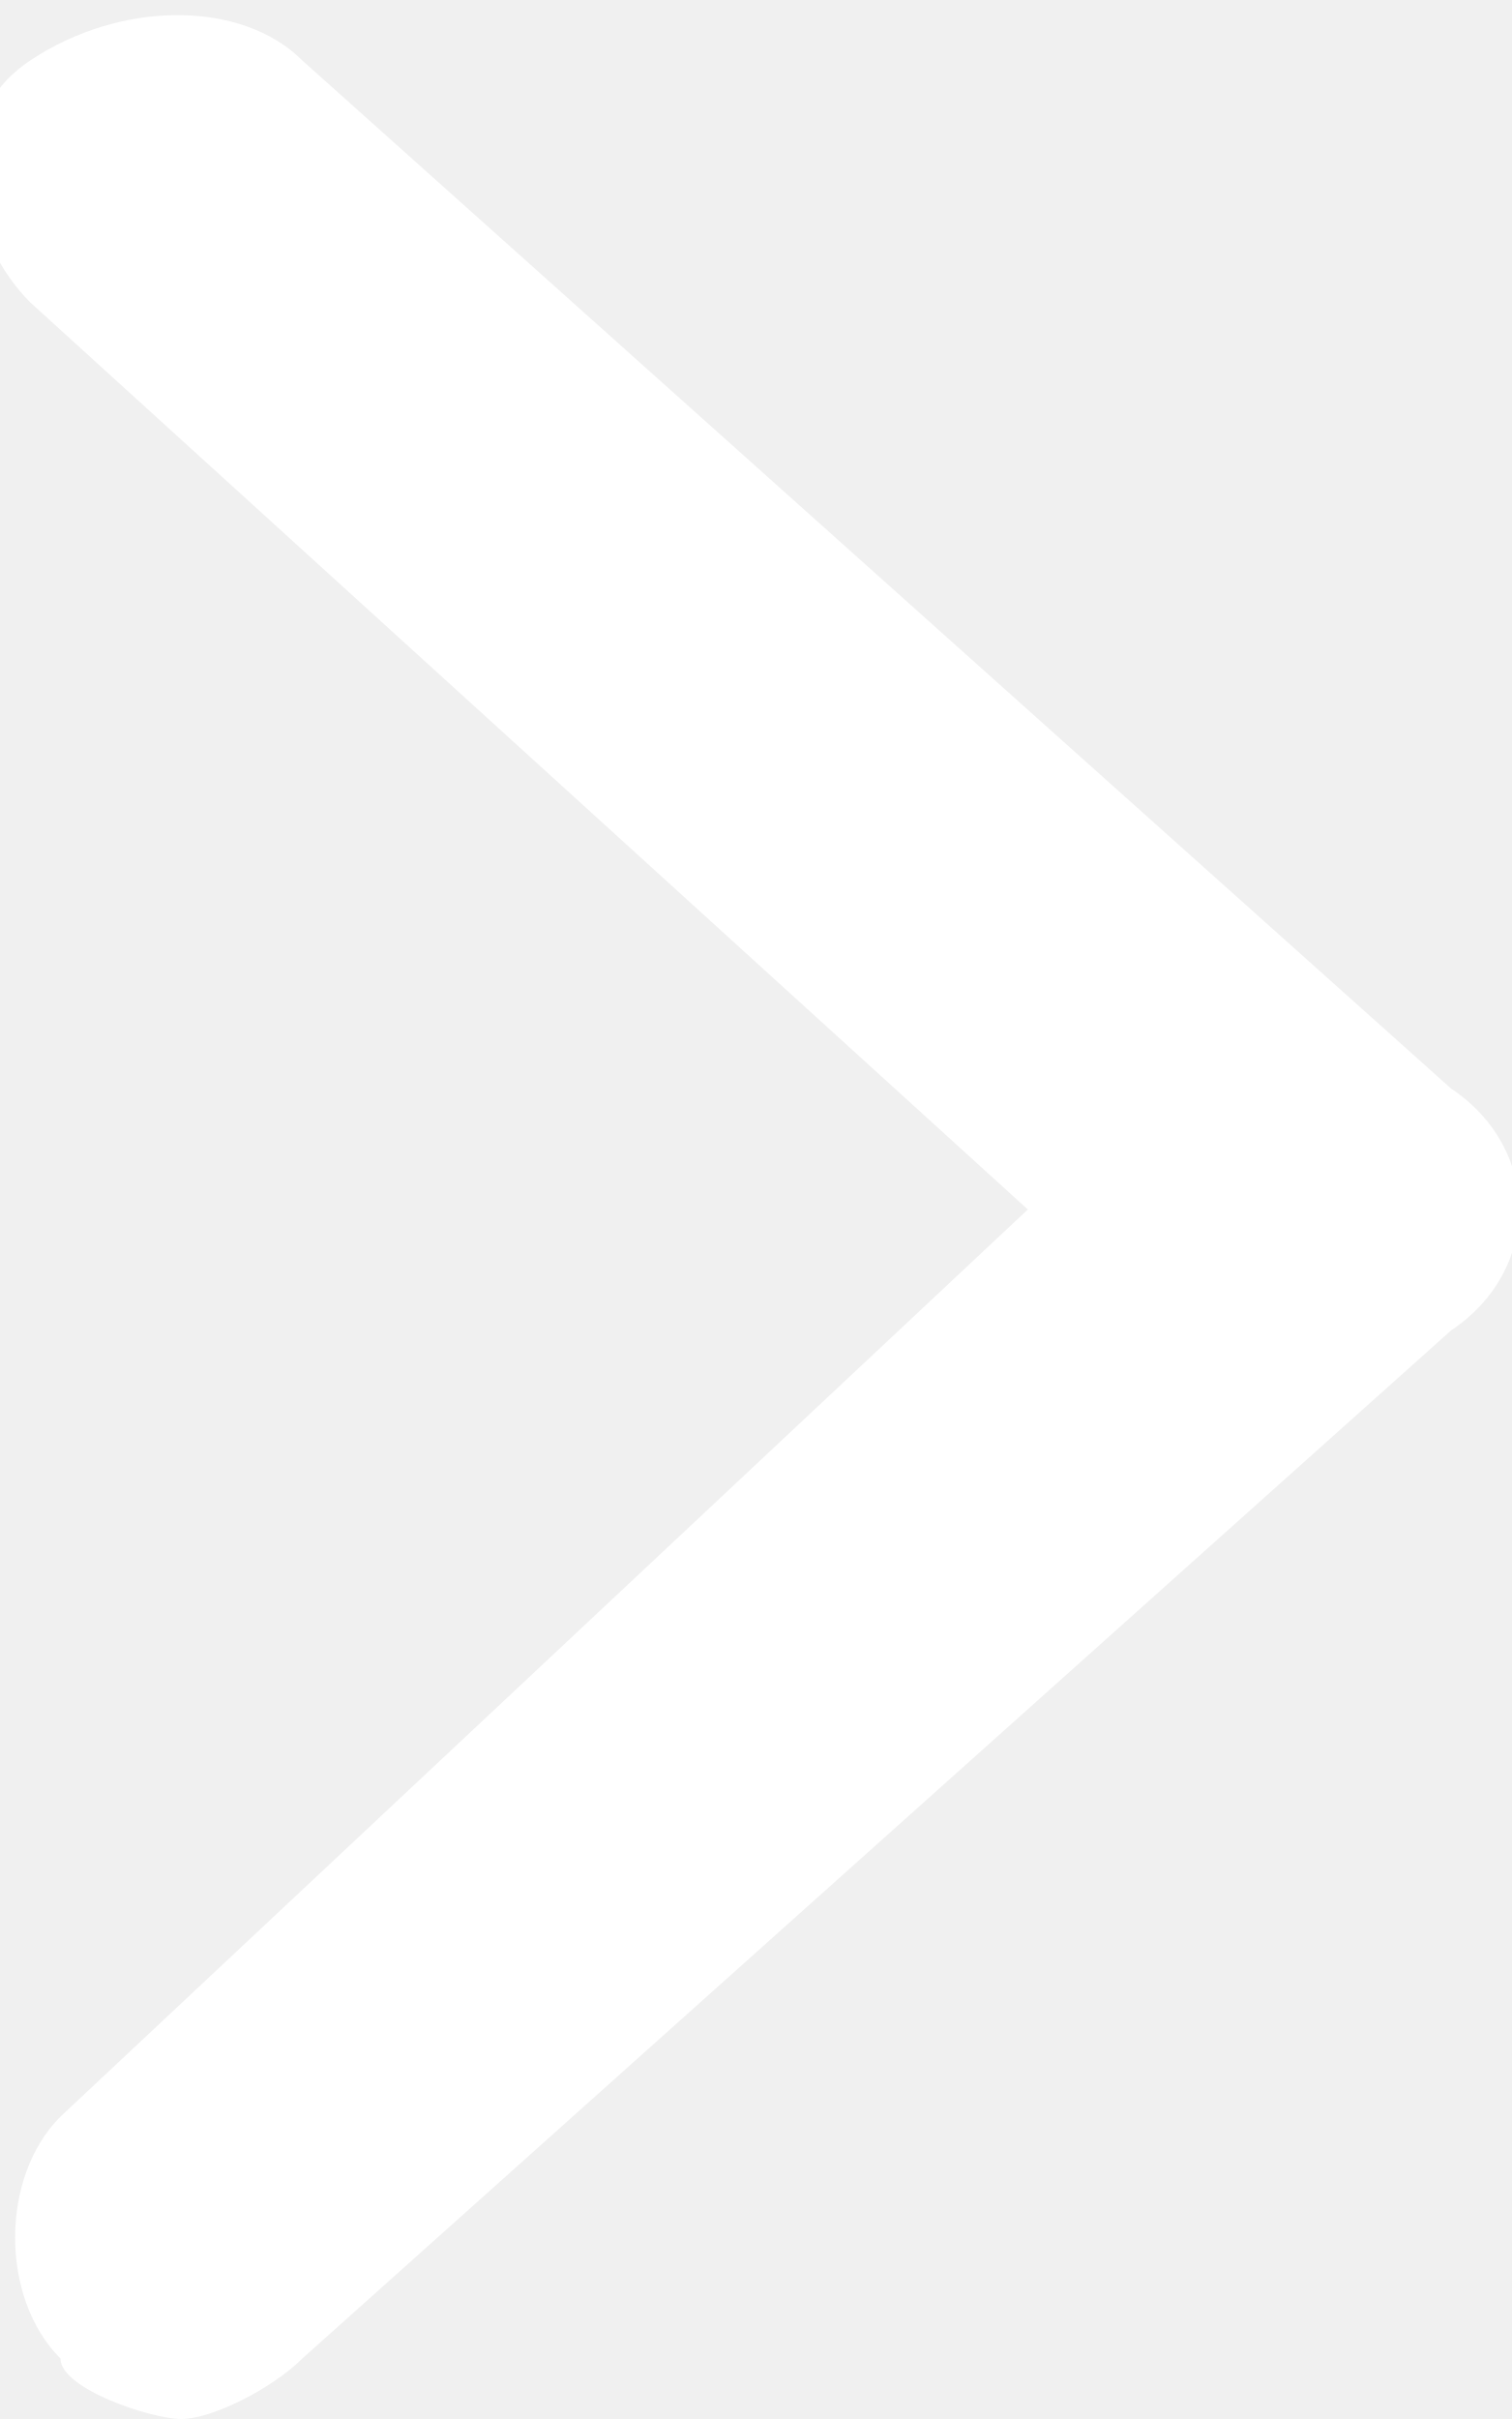
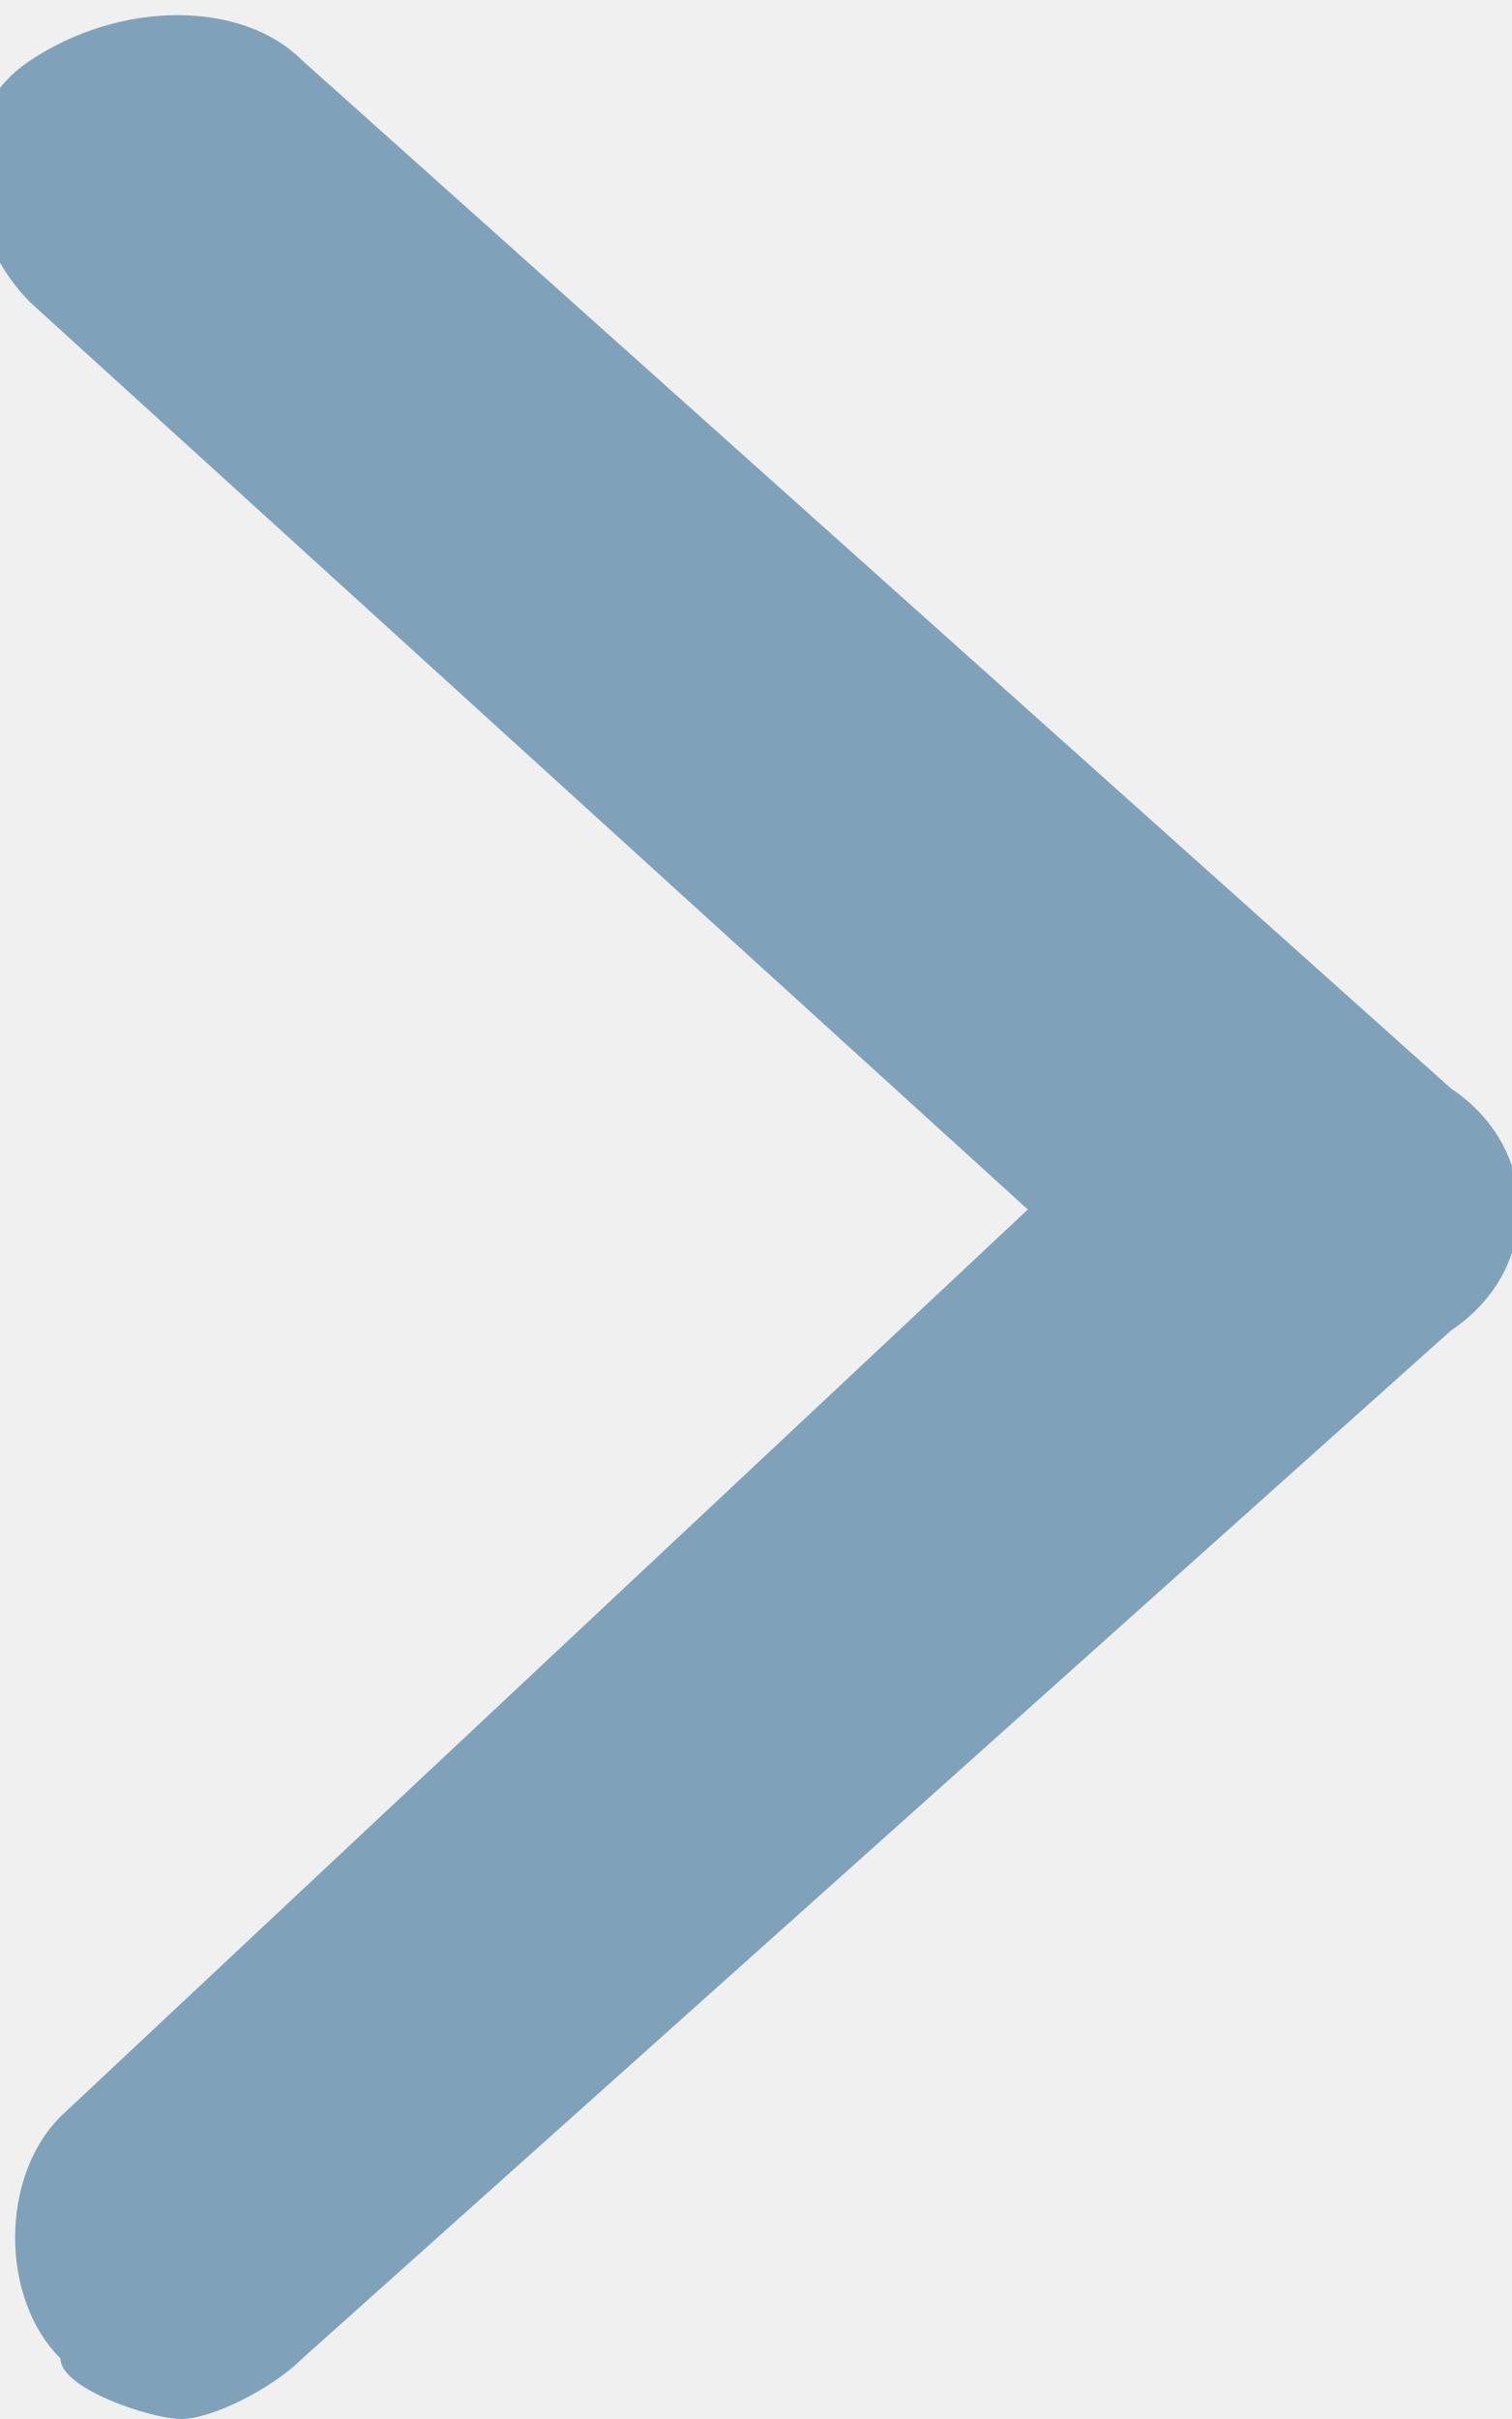
<svg xmlns="http://www.w3.org/2000/svg" width="5" height="8" viewBox="0 0 5 8" fill="none">
-   <path d="M4.8 3.6L1 0.2C0.8 4.88311e-05 0.4 4.88311e-05 0.1 0.2C-0.2 0.4 -0.1 0.8 0.1 1L3.4 4L0.2 7C-1.63764e-05 7.2 -1.63764e-05 7.6 0.2 7.8C0.2 7.9 0.5 8 0.6 8C0.7 8 0.9 7.9 1 7.8L4.8 4.4C5.1 4.2 5.1 3.8 4.8 3.6Z" fill="white" />
+   <path d="M4.8 3.6L1 0.2C0.8 4.88311e-05 0.4 4.88311e-05 0.1 0.2C-0.2 0.4 -0.1 0.8 0.1 1L3.4 4L0.2 7C-1.63764e-05 7.2 -1.63764e-05 7.6 0.2 7.8C0.2 7.9 0.5 8 0.6 8C0.7 8 0.9 7.9 1 7.8L4.8 4.4C5.1 4.2 5.1 3.8 4.8 3.6Z" fill="#80a1ba" />
</svg>
